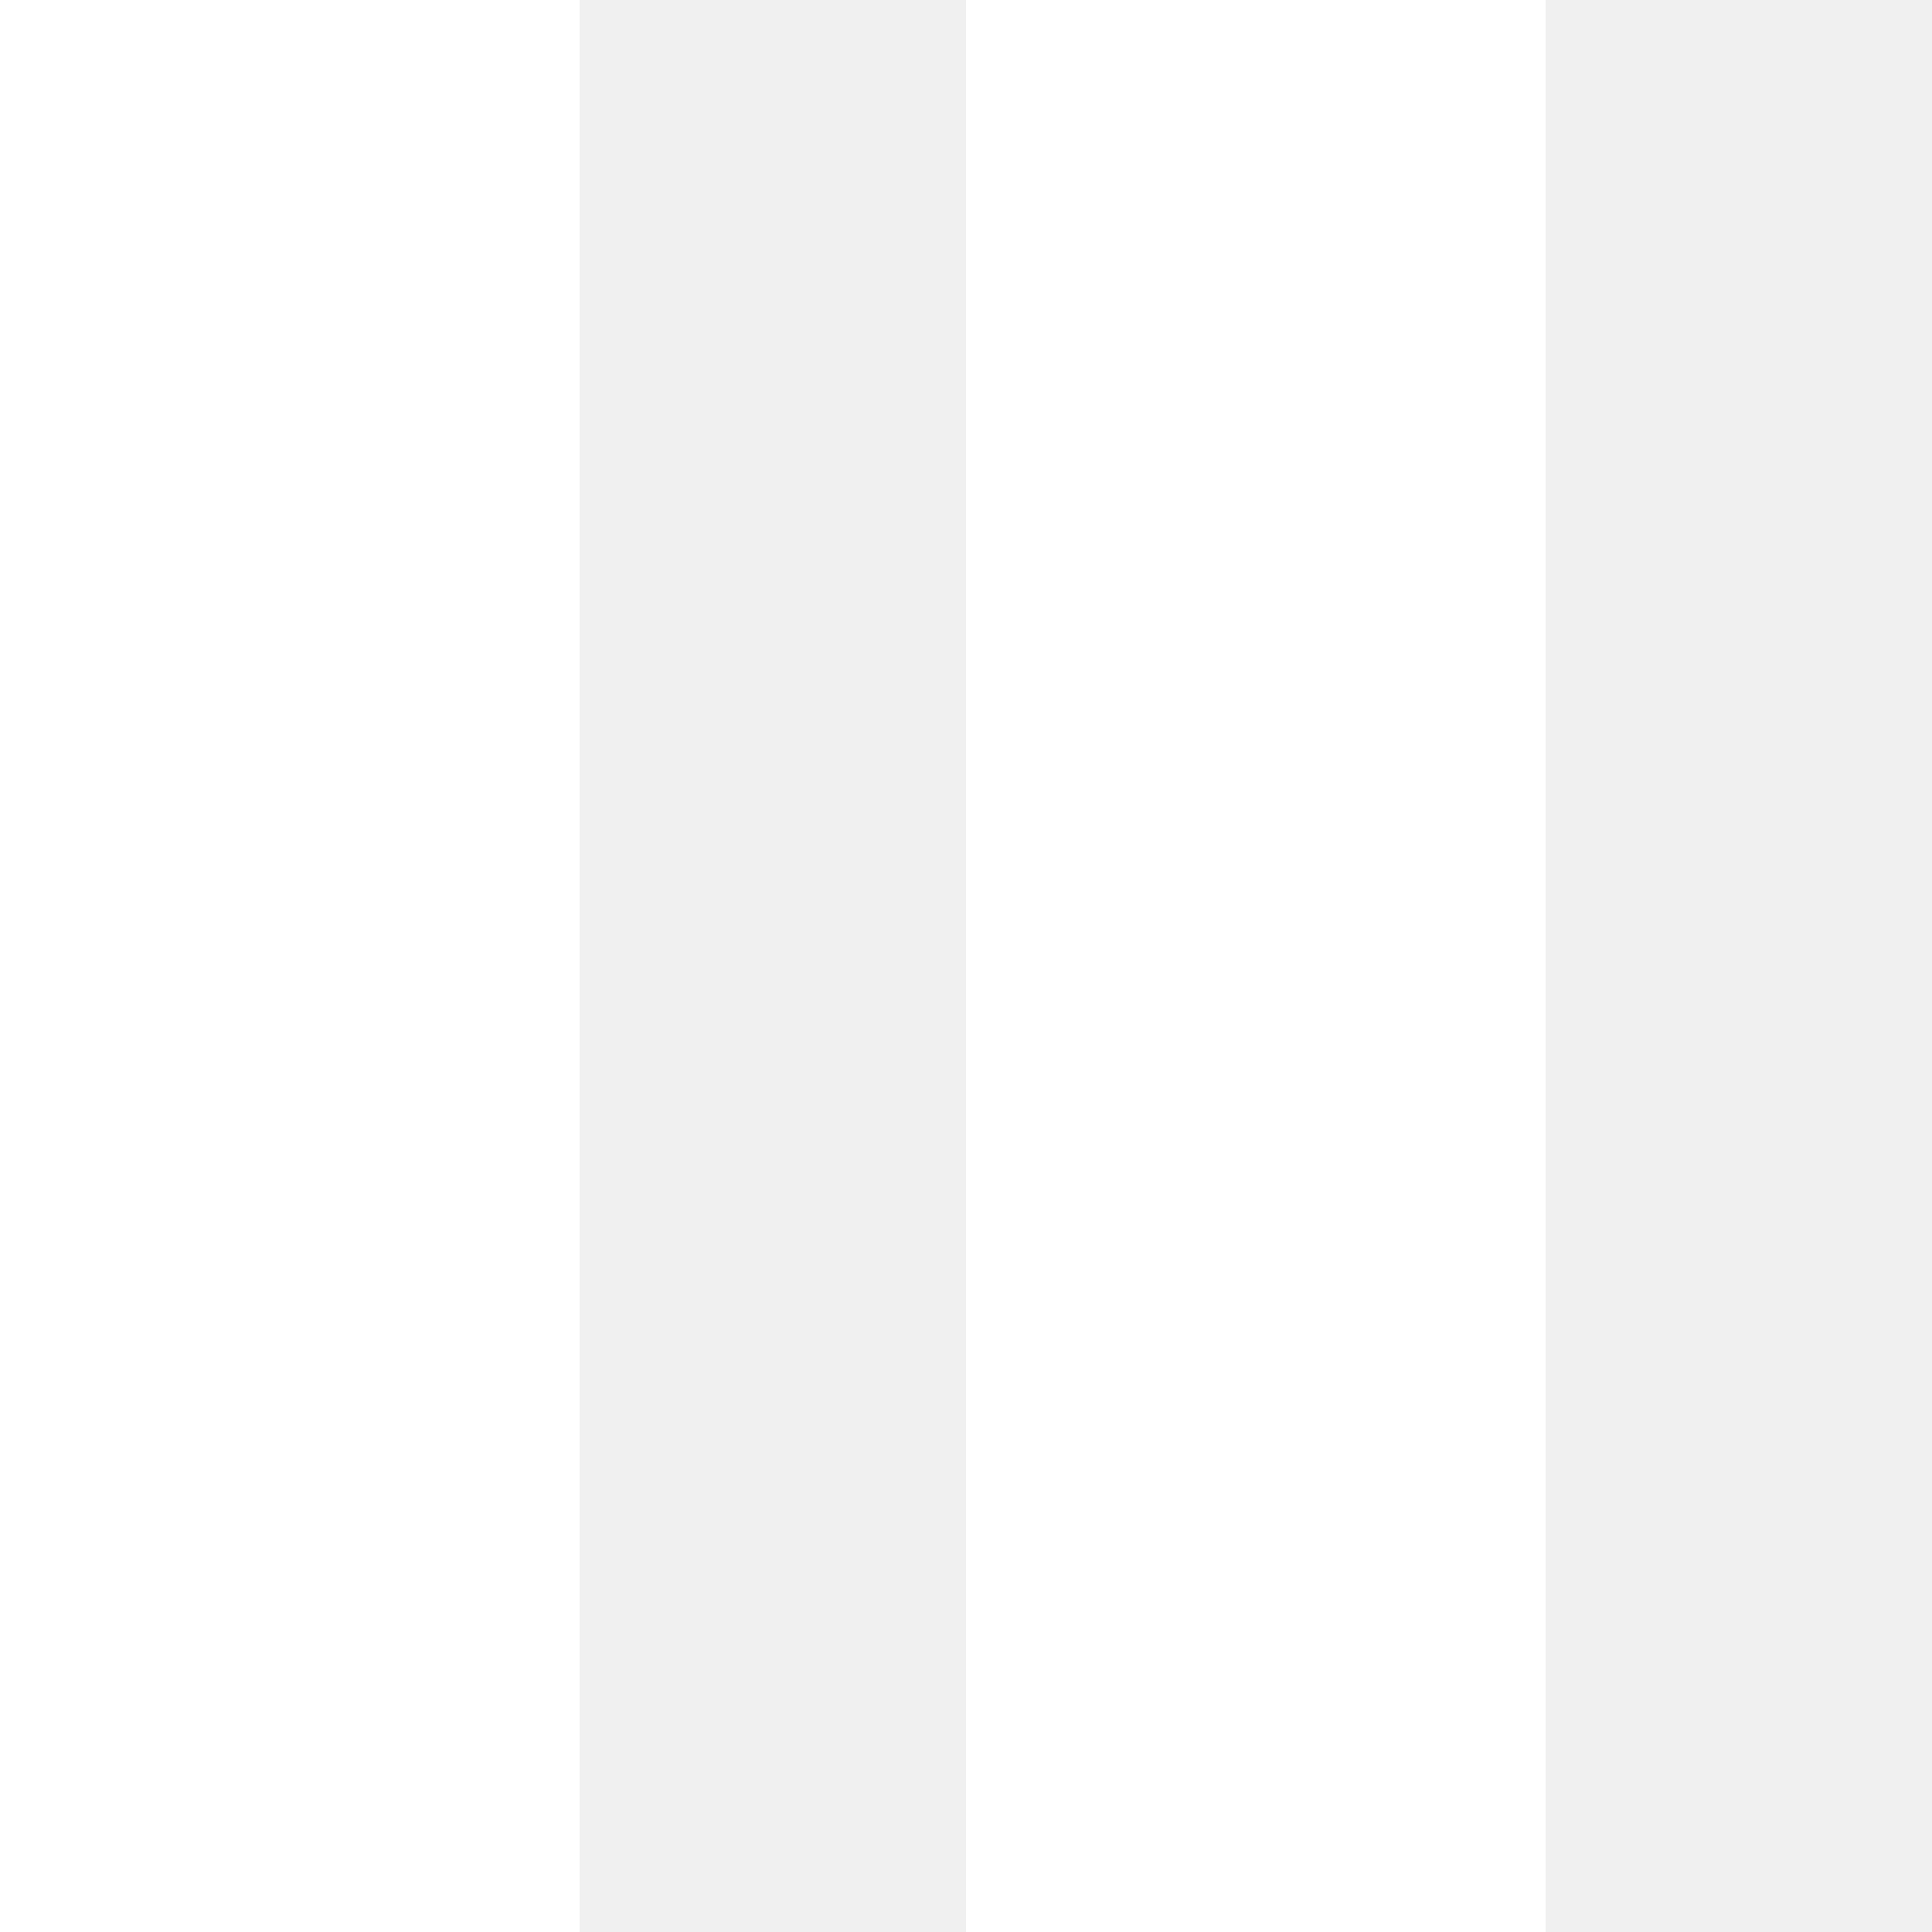
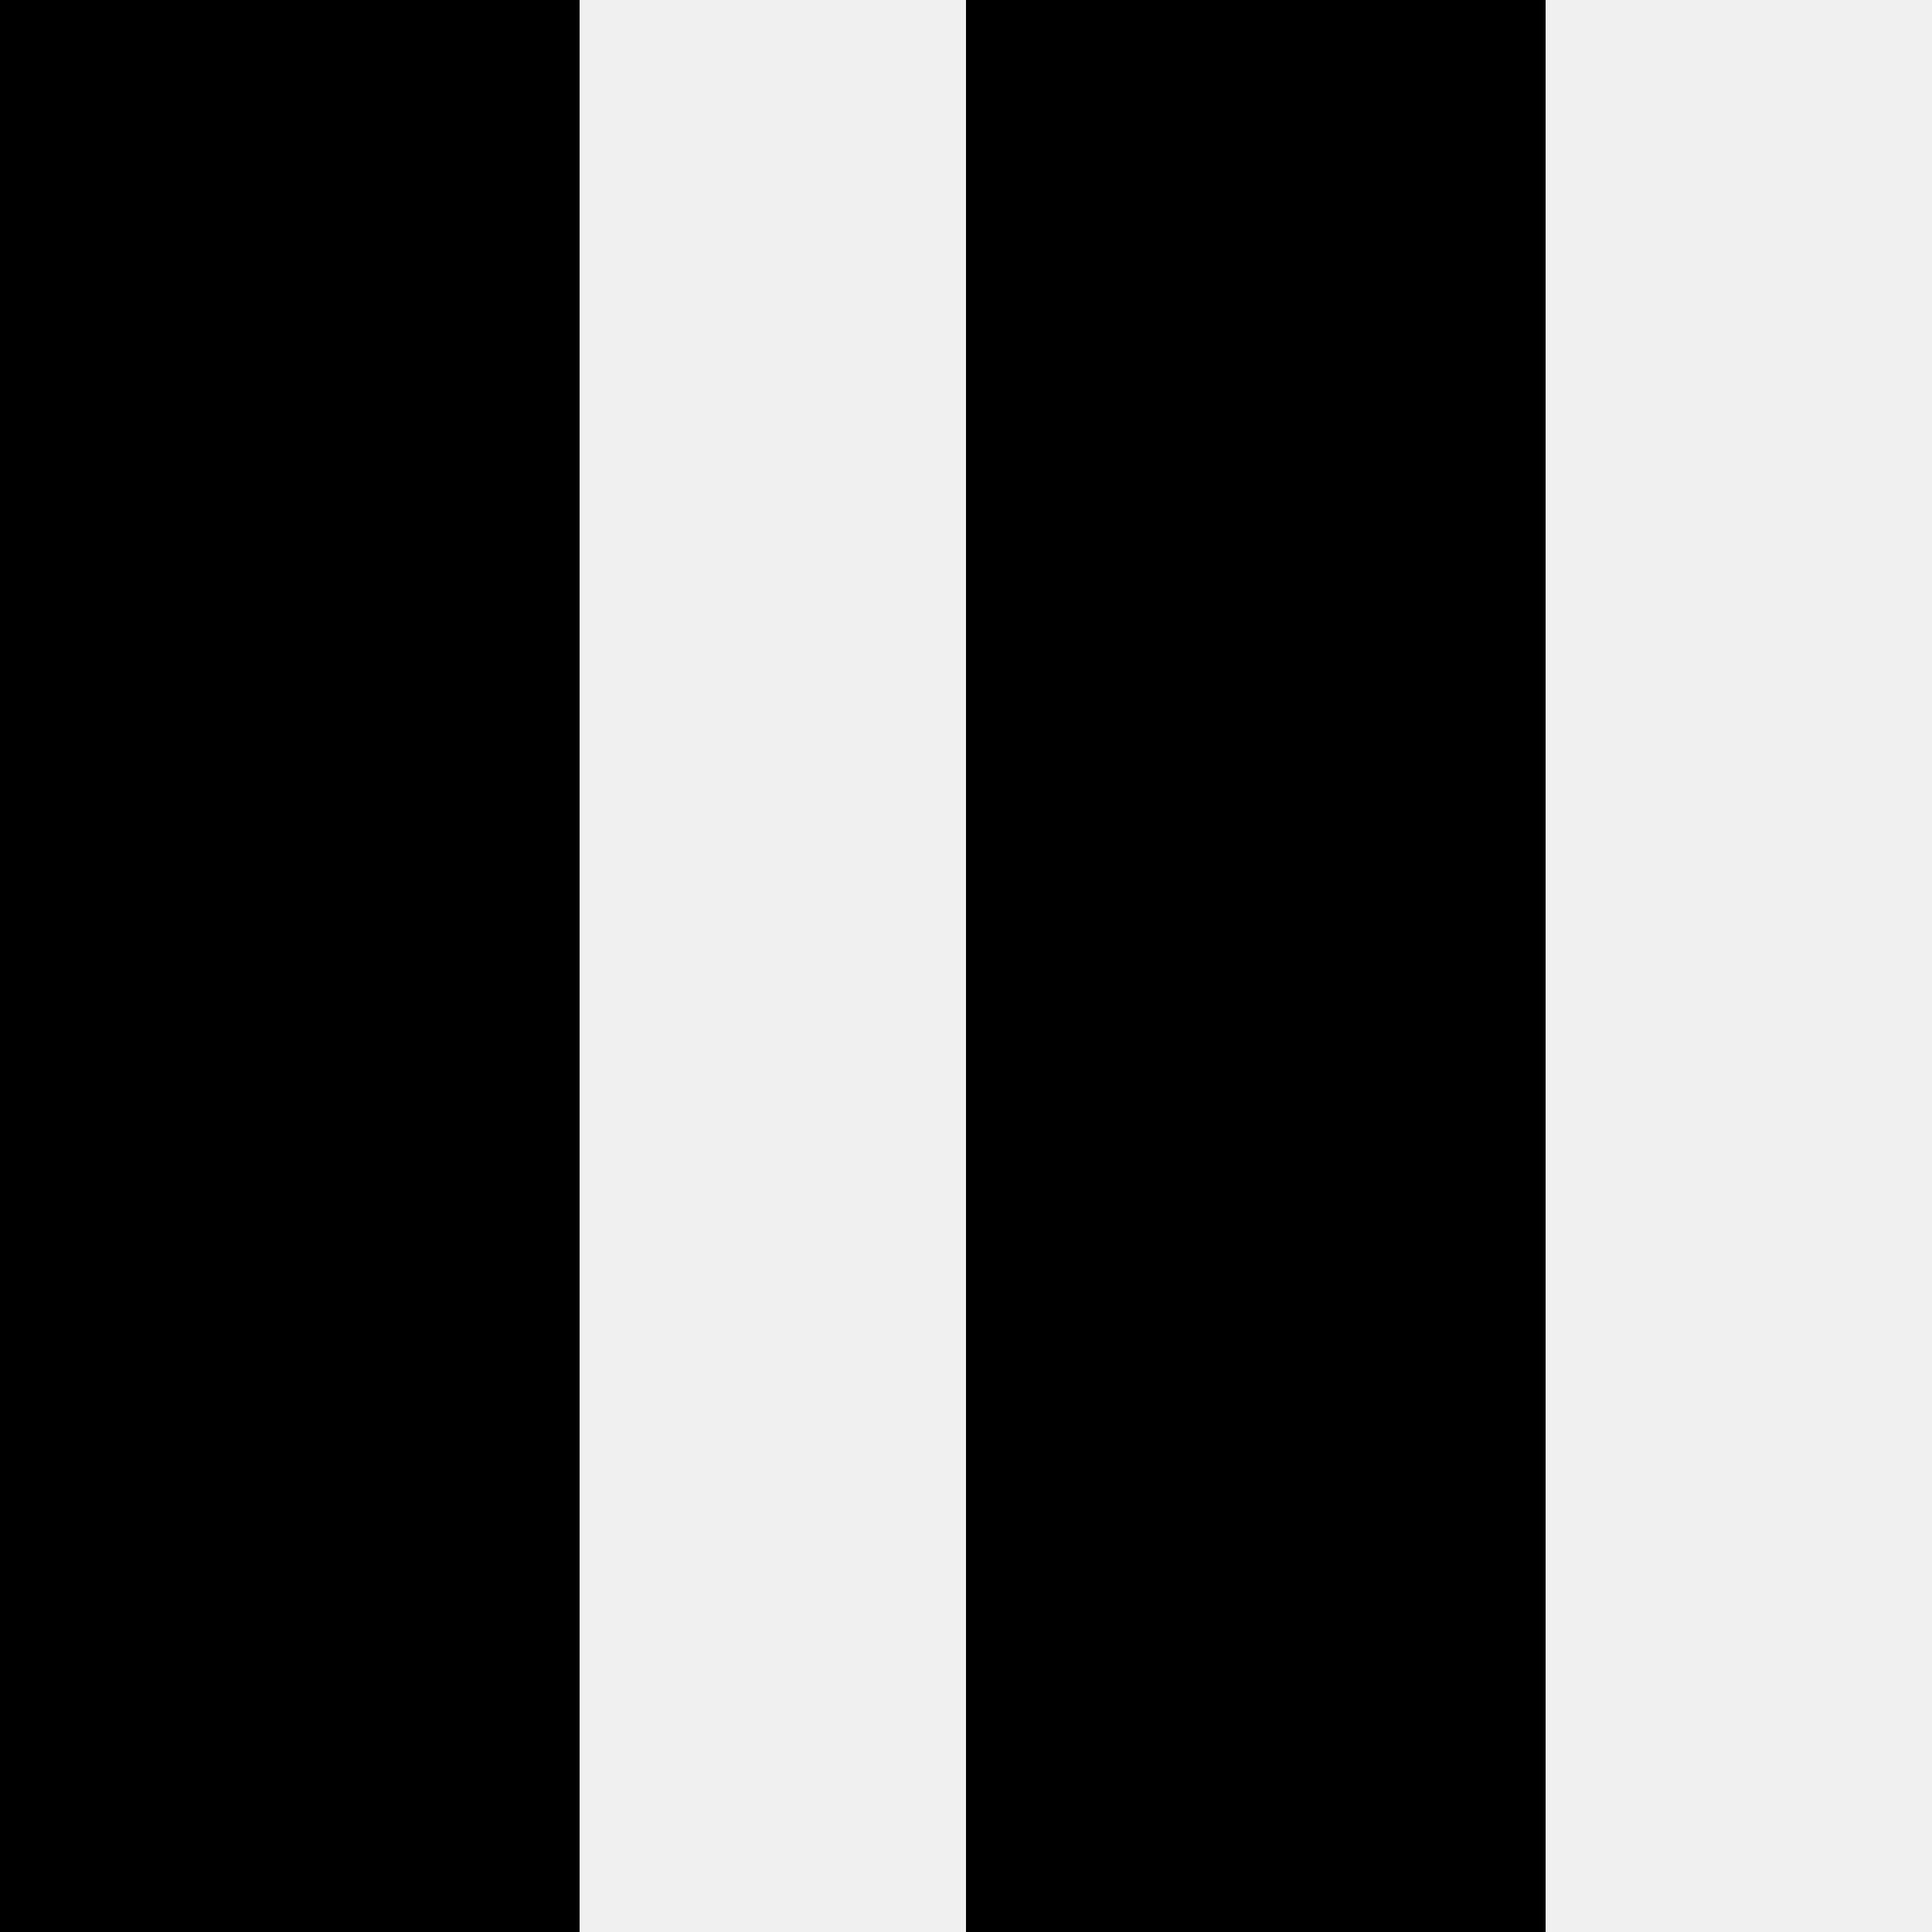
<svg xmlns="http://www.w3.org/2000/svg" data-brackets-id="1051" id="draw" style="" width="20" height="20">
-   <rect x="0" y="0" width="6px" height="20px" fill="white" />
-   <rect x="10" y="0" width="6px" height="20px" fill="white" />
+   <rect x="0" y="0" width="6px" height="20px" fill="black" />
+   <rect x="10" y="0" width="6px" height="20px" fill="black" />
</svg>
